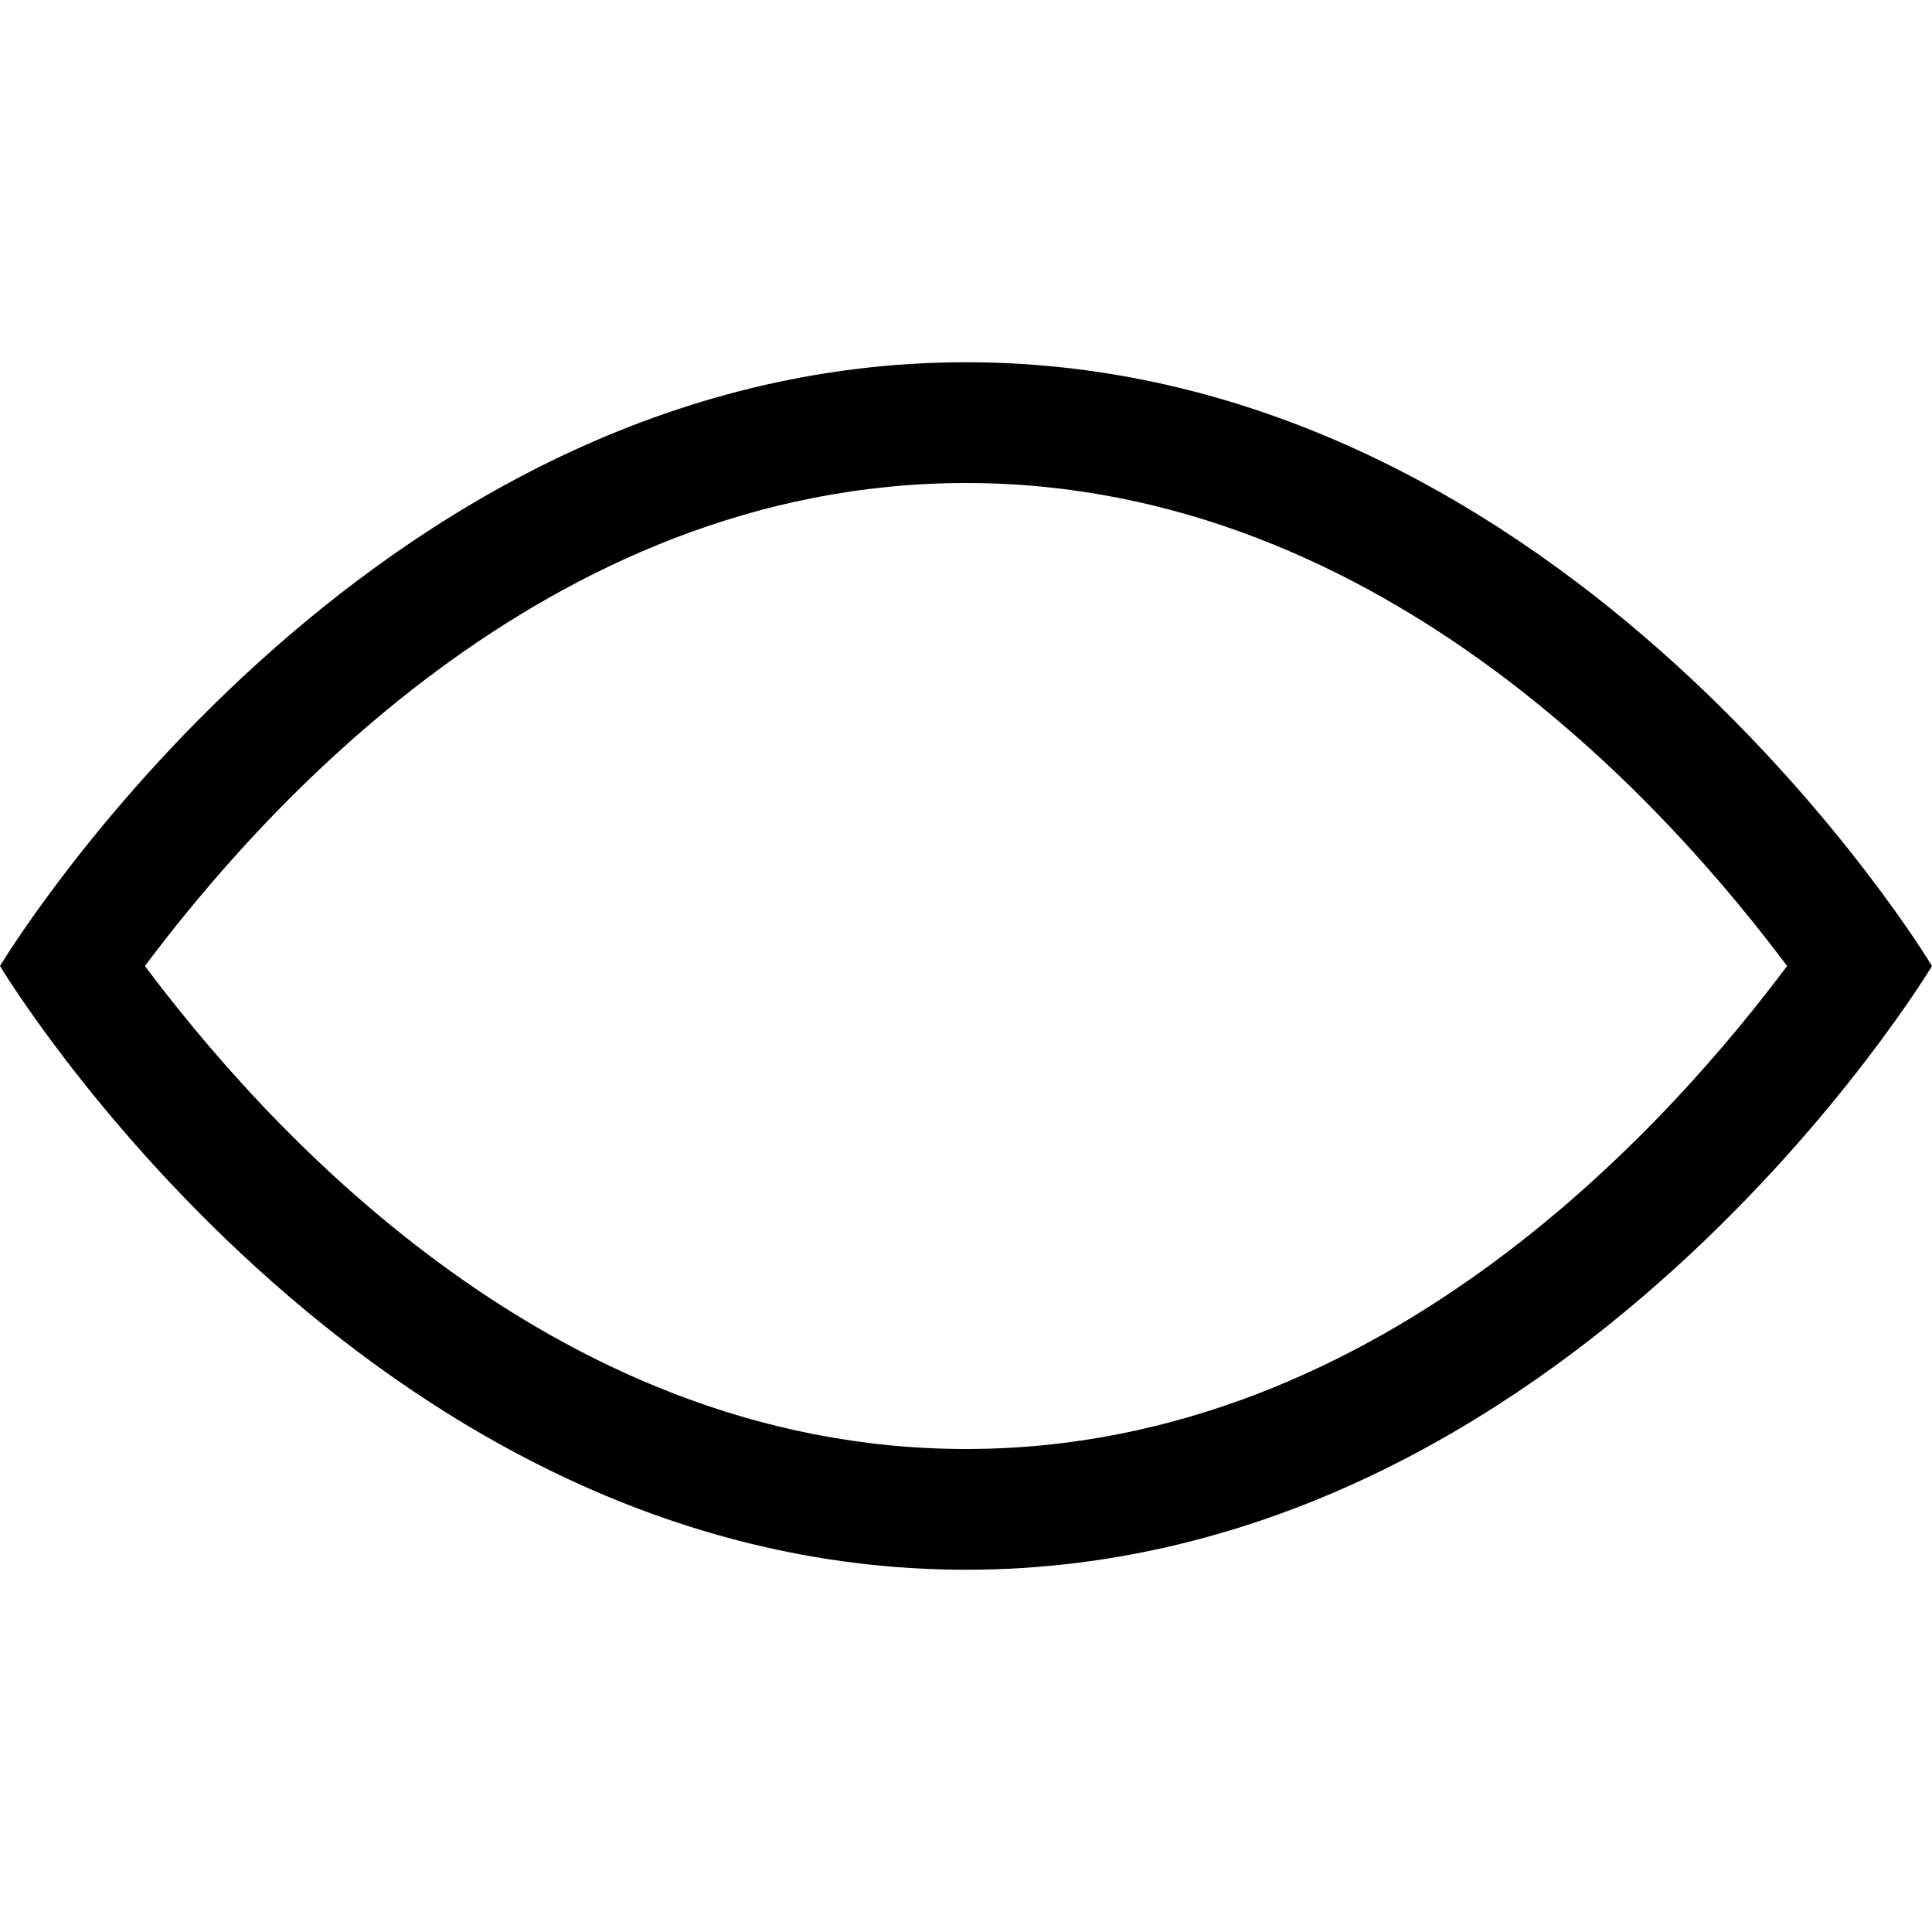
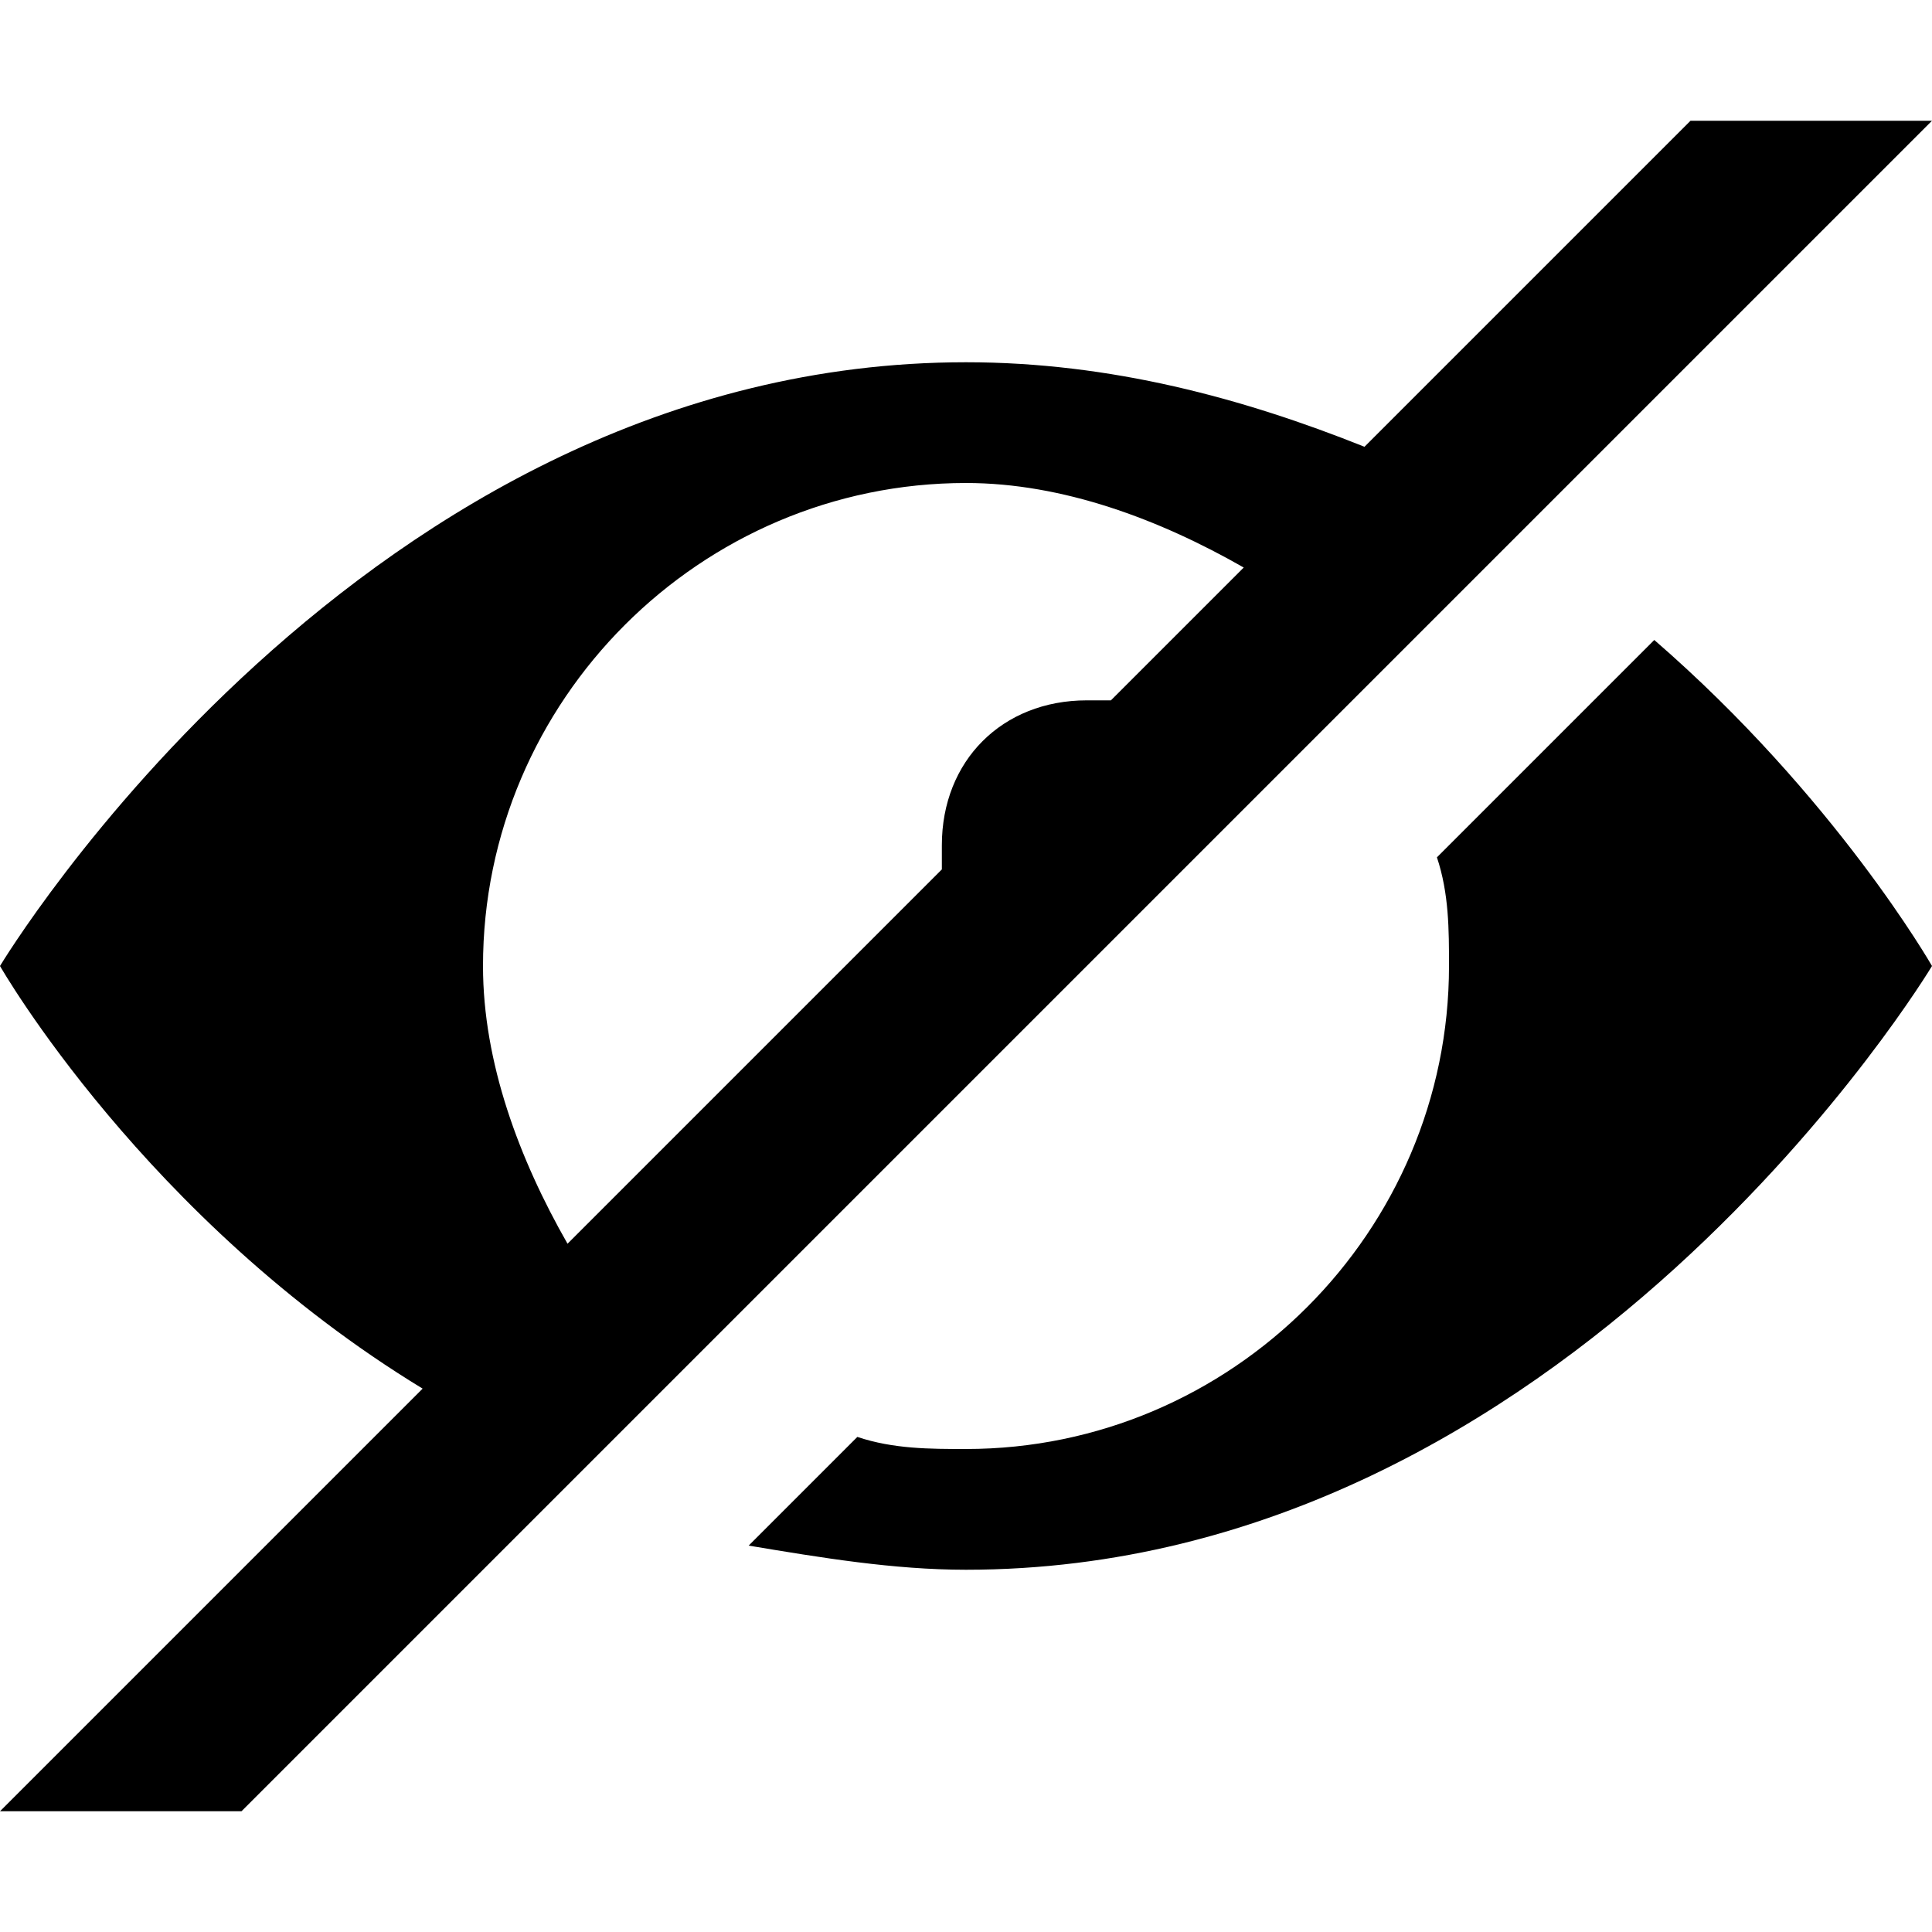
<svg xmlns="http://www.w3.org/2000/svg" viewBox="0 0 16 16">
-   <path d="M8,4c3.5,0,5.9,2.8,6.8,4c-0.9,1.2-3.3,4-6.8,4S2.1,9.2,1.2,8C2.1,6.8,4.5,4,8,4 M8,3C3,3,0,8,0,8s3,5,8,5s8-5,8-5S13,3,8,3L8,3z" />
+   <path d="M5.7,11.3l3.1-3.1l1.4-1.4l1.1-1.1L16,1h-2l-2.7,2.7C10.3,3.3,9.2,3,8,3C3,3,0,8,0,8s1.2,2.1,3.5,3.5L0,15h2L5.7,11.3z M4,8c0-2.2,1.8-4,4-4c0.8,0,1.6,0.3,2.3,0.7L9.2,5.8c-0.1,0-0.1,0-0.2,0C8.3,5.8,7.8,6.3,7.8,7c0,0.1,0,0.1,0,0.2l-3.1,3.1C4.3,9.6,4,8.8,4,8z M16,8c0,0-3,5-8,5c-0.6,0-1.2-0.1-1.8-0.2l0.9-0.9C7.4,12,7.7,12,8,12c2.2,0,4-1.8,4-4c0-0.3,0-0.6-0.1-0.9l1.8-1.8C15.2,6.6,16,8,16,8z" />
</svg>
